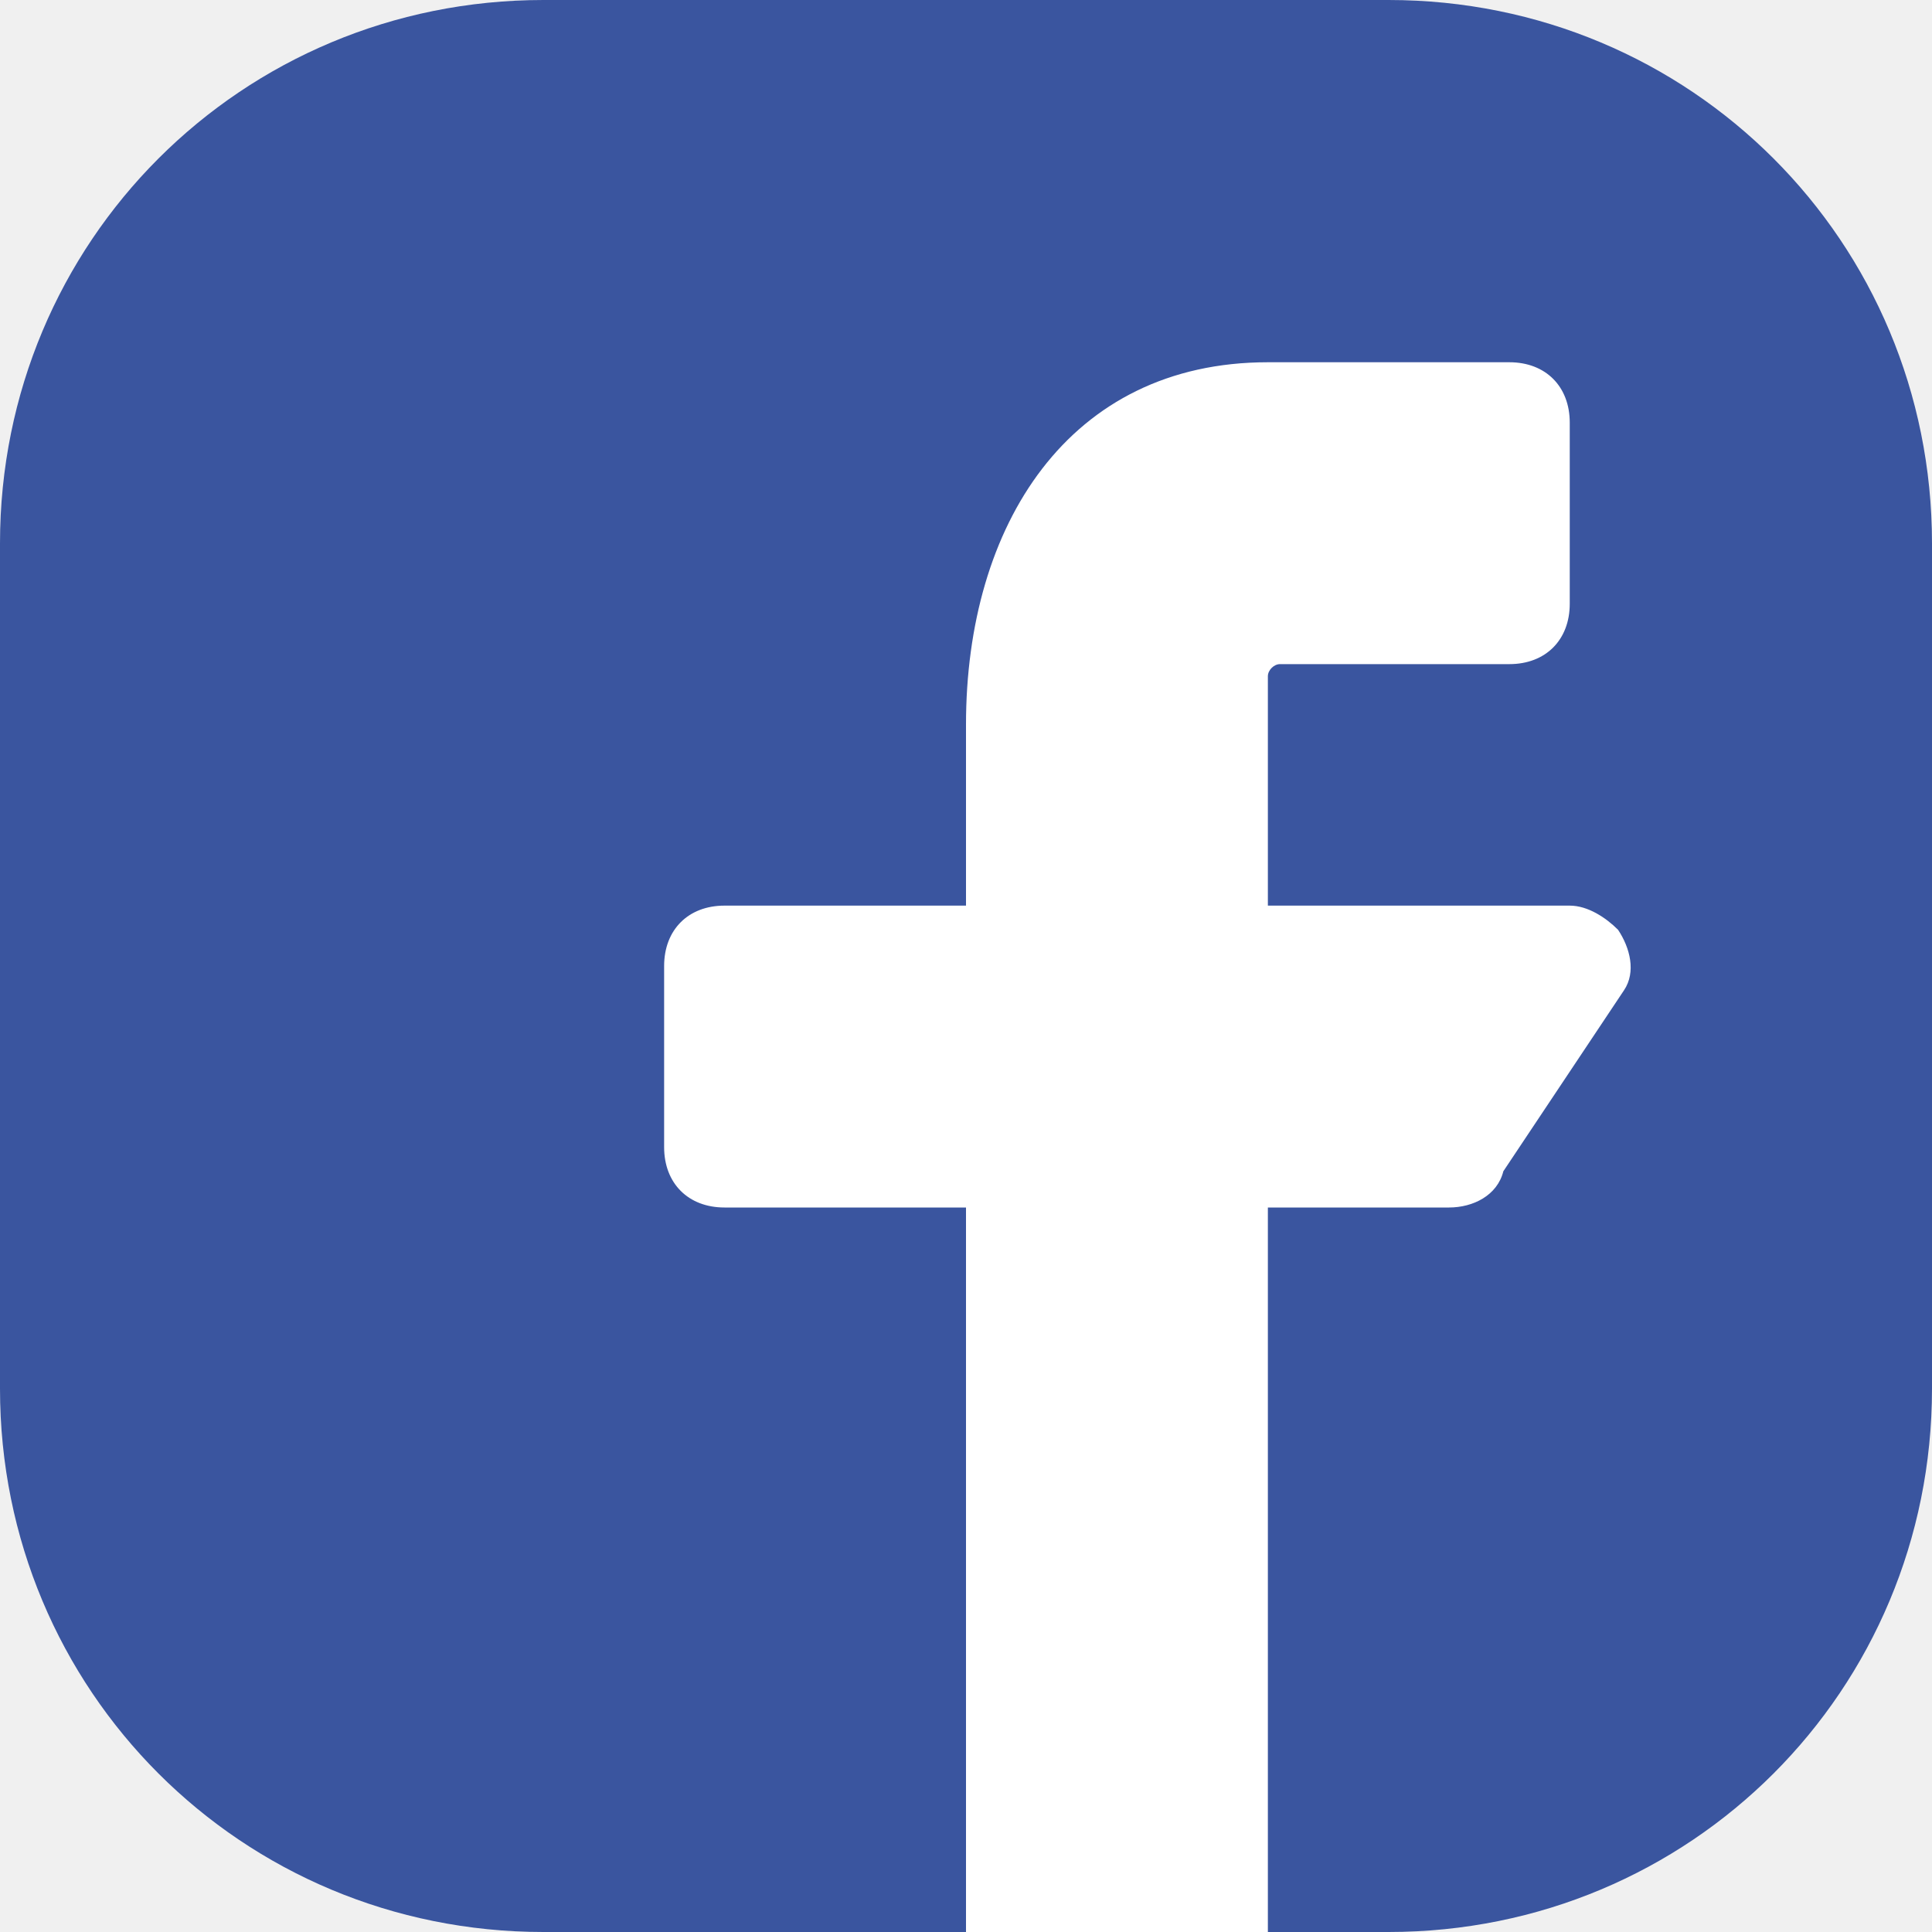
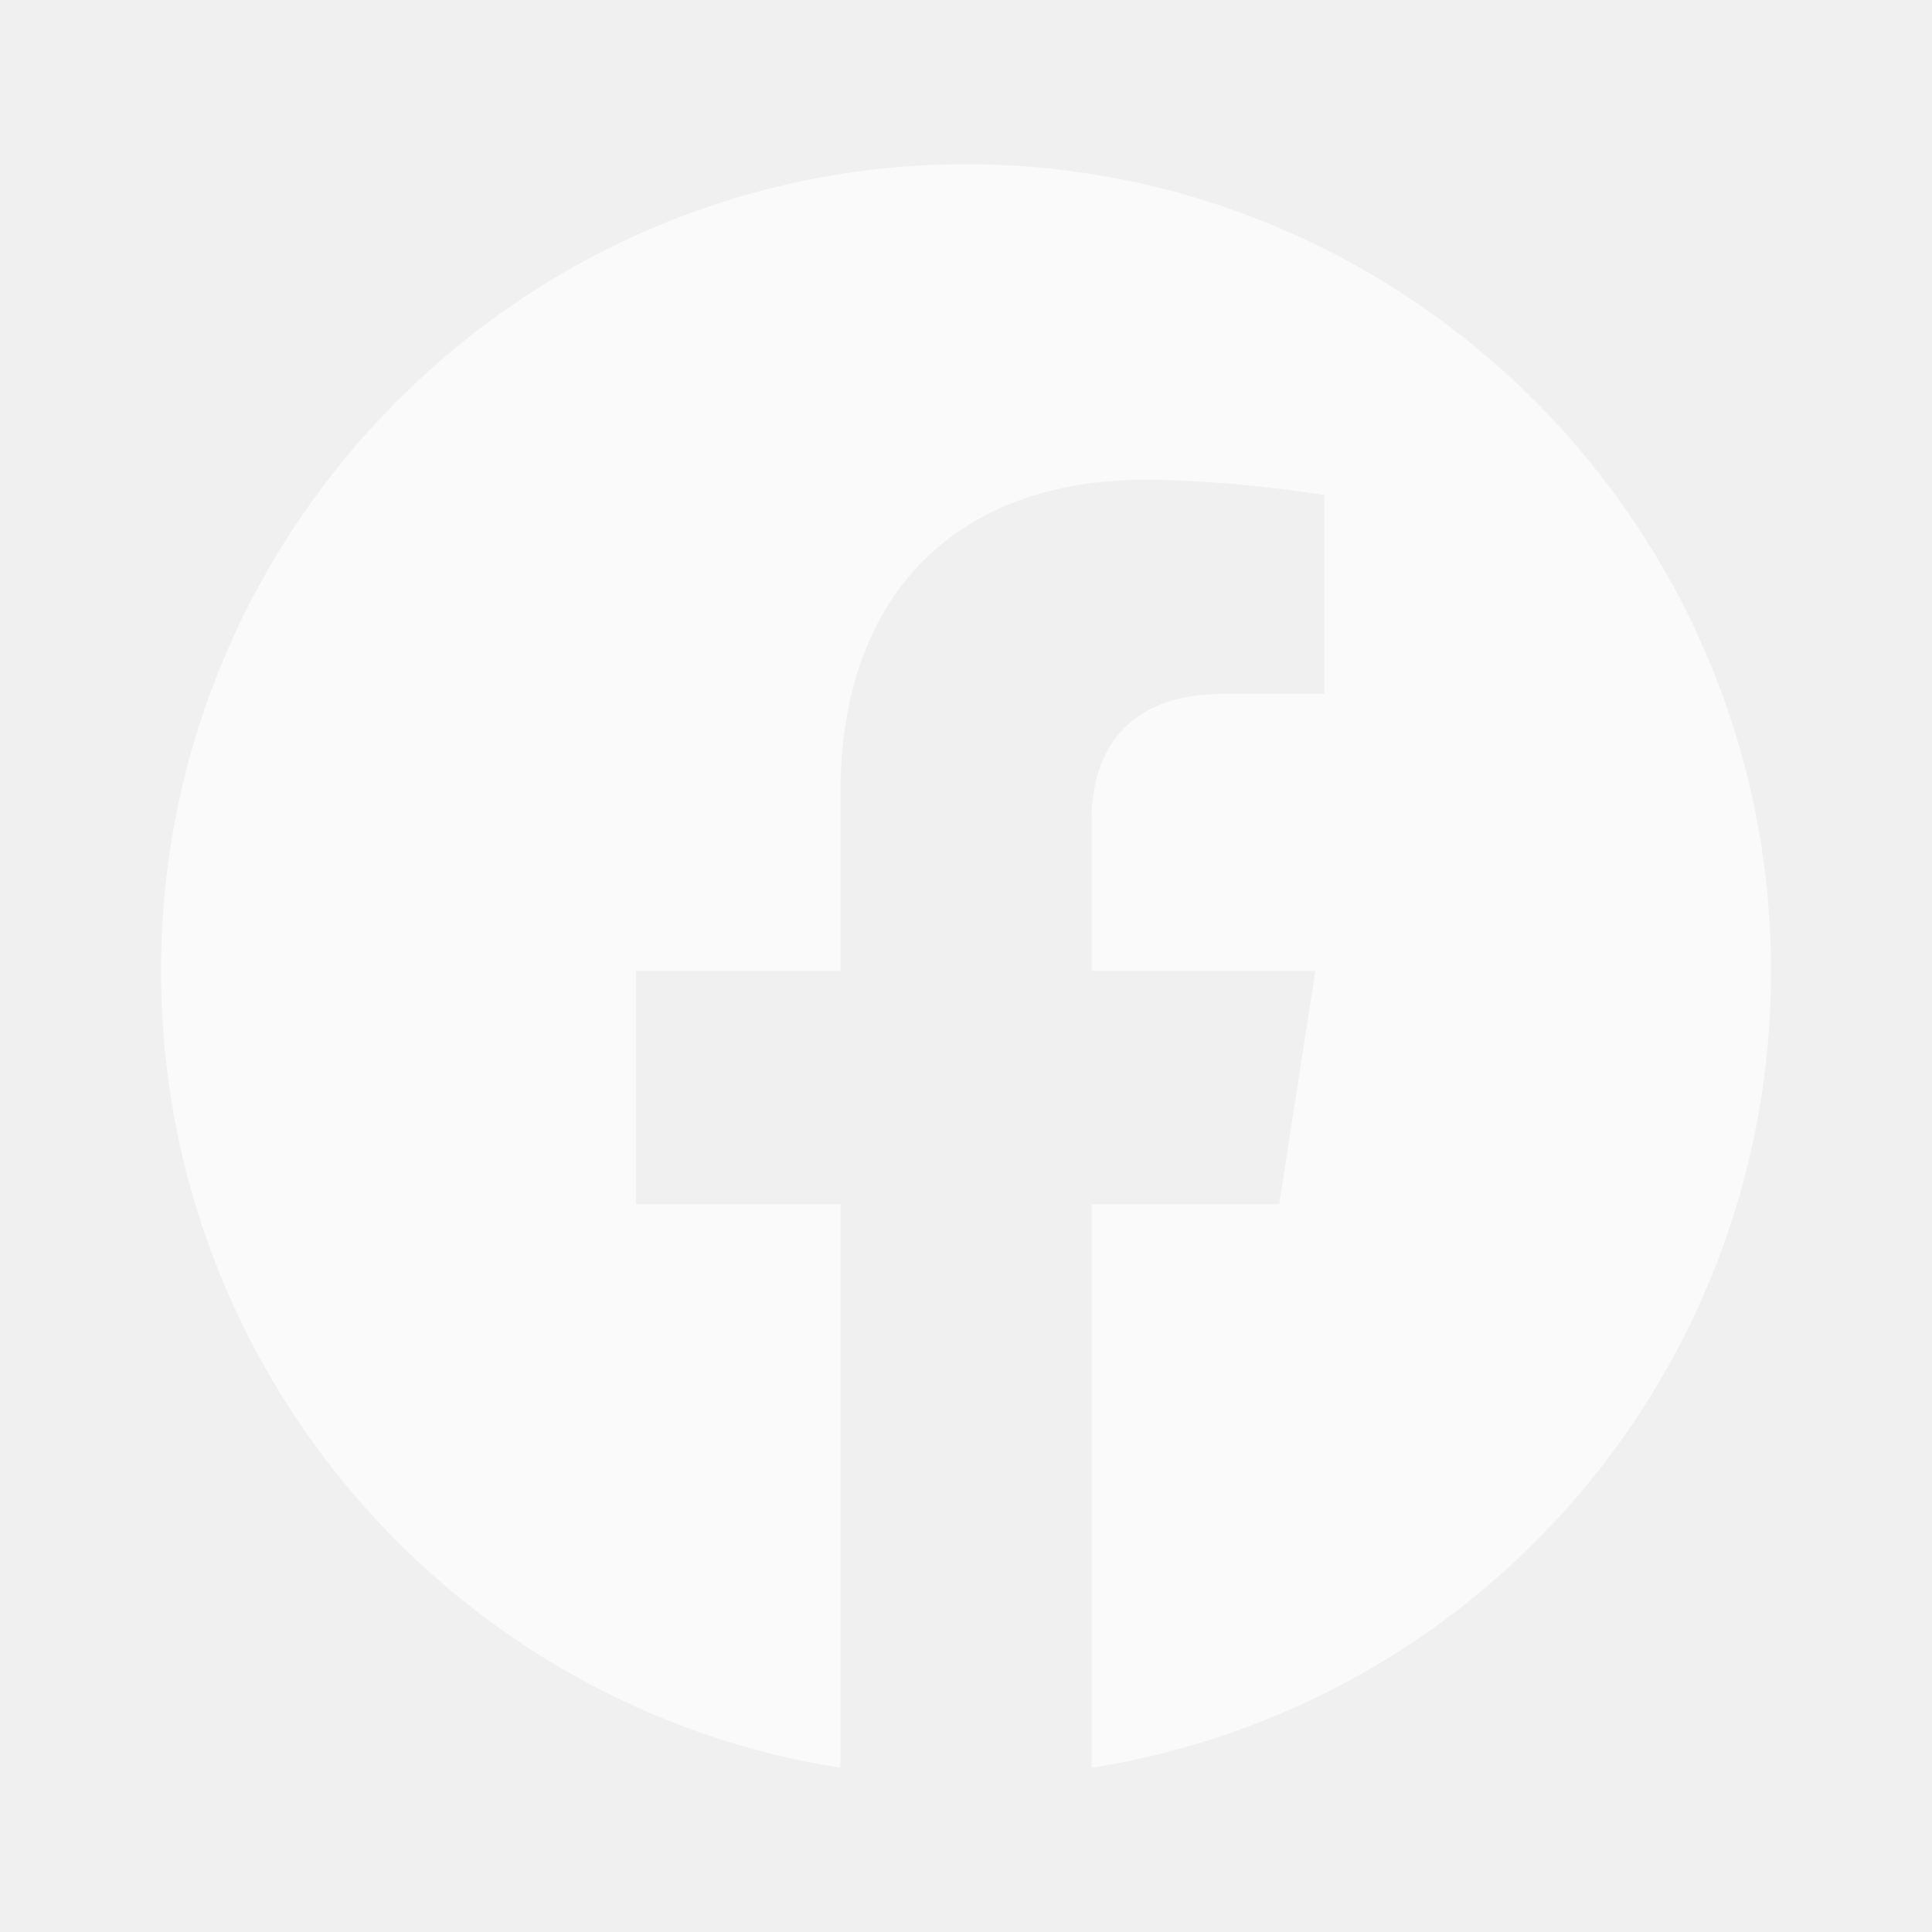
- <svg xmlns="http://www.w3.org/2000/svg" version="1.1" id="Icons" viewBox="0 0 32 32" xml:space="preserve">
-   <style type="text/css">
- 	.st0{fill:#FFFFFF;}
- 	.st1{fill:#3A559F;}
- 	.st2{fill:#F4F4F4;}
- 	.st3{fill:#FF0084;}
- 	.st4{fill:#0063DB;}
- 	.st5{fill:#00ACED;}
- 	.st6{fill:#FFEC06;}
- 	.st7{fill:#FF0000;}
- 	.st8{fill:#25D366;}
- 	.st9{fill:#0088FF;}
- 	.st10{fill:#314358;}
- 	.st11{fill:#EE6996;}
- 	.st12{fill:#01AEF3;}
- 	.st13{fill:#FFFEFF;}
- 	.st14{fill:#F06A35;}
- 	.st15{fill:#00ADEF;}
- 	.st16{fill:#1769FF;}
- 	.st17{fill:#1AB7EA;}
- 	.st18{fill:#6001D1;}
- 	.st19{fill:#E41214;}
- 	.st20{fill:#05CE78;}
- 	.st21{fill:#7B519C;}
- 	.st22{fill:#FF4500;}
- 	.st23{fill:#00F076;}
- 	.st24{fill:#FFC900;}
- 	.st25{fill:#00D6FF;}
- 	.st26{fill:#FF3A44;}
- 	.st27{fill:#FF6A36;}
- 	.st28{fill:#0061FE;}
- 	.st29{fill:#F7981C;}
- 	.st30{fill:#EE1B22;}
- 	.st31{fill:#EF3561;}
- 	.st32{fill:none;stroke:#FFFFFF;stroke-width:2;stroke-miterlimit:10;}
- 	.st33{fill:#0097D3;}
- 	.st34{fill:#01308A;}
- 	.st35{fill:#019CDE;}
- 	.st36{fill:#FFD049;}
- 	.st37{fill:#16A05D;}
- 	.st38{fill:#4486F4;}
- 	.st39{fill:none;}
- 	.st40{fill:#34A853;}
- 	.st41{fill:#4285F4;}
- 	.st42{fill:#FBBC05;}
- 	.st43{fill:#EA4335;}
- </style>
-   <path class="st1" d="M23,0H9C4,0,0,4,0,9v14c0,5,4,9,9,9h14c5,0,9-4,9-9V9C32,4,28,0,23,0z" />
-   <path class="st0" d="M26.8,15.4C26.6,15.2,26.3,15,26,15h-5v-3.8c0-0.1,0.1-0.2,0.2-0.2H25c0.6,0,1-0.4,1-1V7c0-0.6-0.4-1-1-1h-4  c-3.3,0-5,2.7-5,6v3h-4c-0.6,0-1,0.4-1,1v3c0,0.6,0.4,1,1,1h4v12h5V20h3c0.4,0,0.8-0.2,0.9-0.6l2-3C27.1,16.1,27,15.7,26.8,15.4z" />
+ <svg xmlns="http://www.w3.org/2000/svg" fill="#fafafa" width="800px" height="800px" viewBox="0 0 24 24">
+   <g id="SVGRepo_bgCarrier" stroke-width="0" />
+   <g id="SVGRepo_tracerCarrier" stroke-linecap="round" stroke-linejoin="round" />
+   <g id="SVGRepo_iconCarrier">
+     <path d="M12 2.04C6.5 2.04 2 6.53 2 12.06C2 17.06 5.66 21.21 10.44 21.96V14.96H7.9V12.06H10.44V9.85C10.44 7.34 11.93 5.96 14.22 5.96C15.31 5.96 16.45 6.15 16.45 6.15V8.62H15.19C13.95 8.62 13.56 9.39 13.56 10.18V12.06H16.34L15.89 14.96H13.56V21.96C15.916 21.588 18.062 20.386 19.61 18.57C21.158 16.755 22.005 14.446 22 12.06C22 6.53 17.5 2.04 12 2.04Z" />
+   </g>
</svg>
